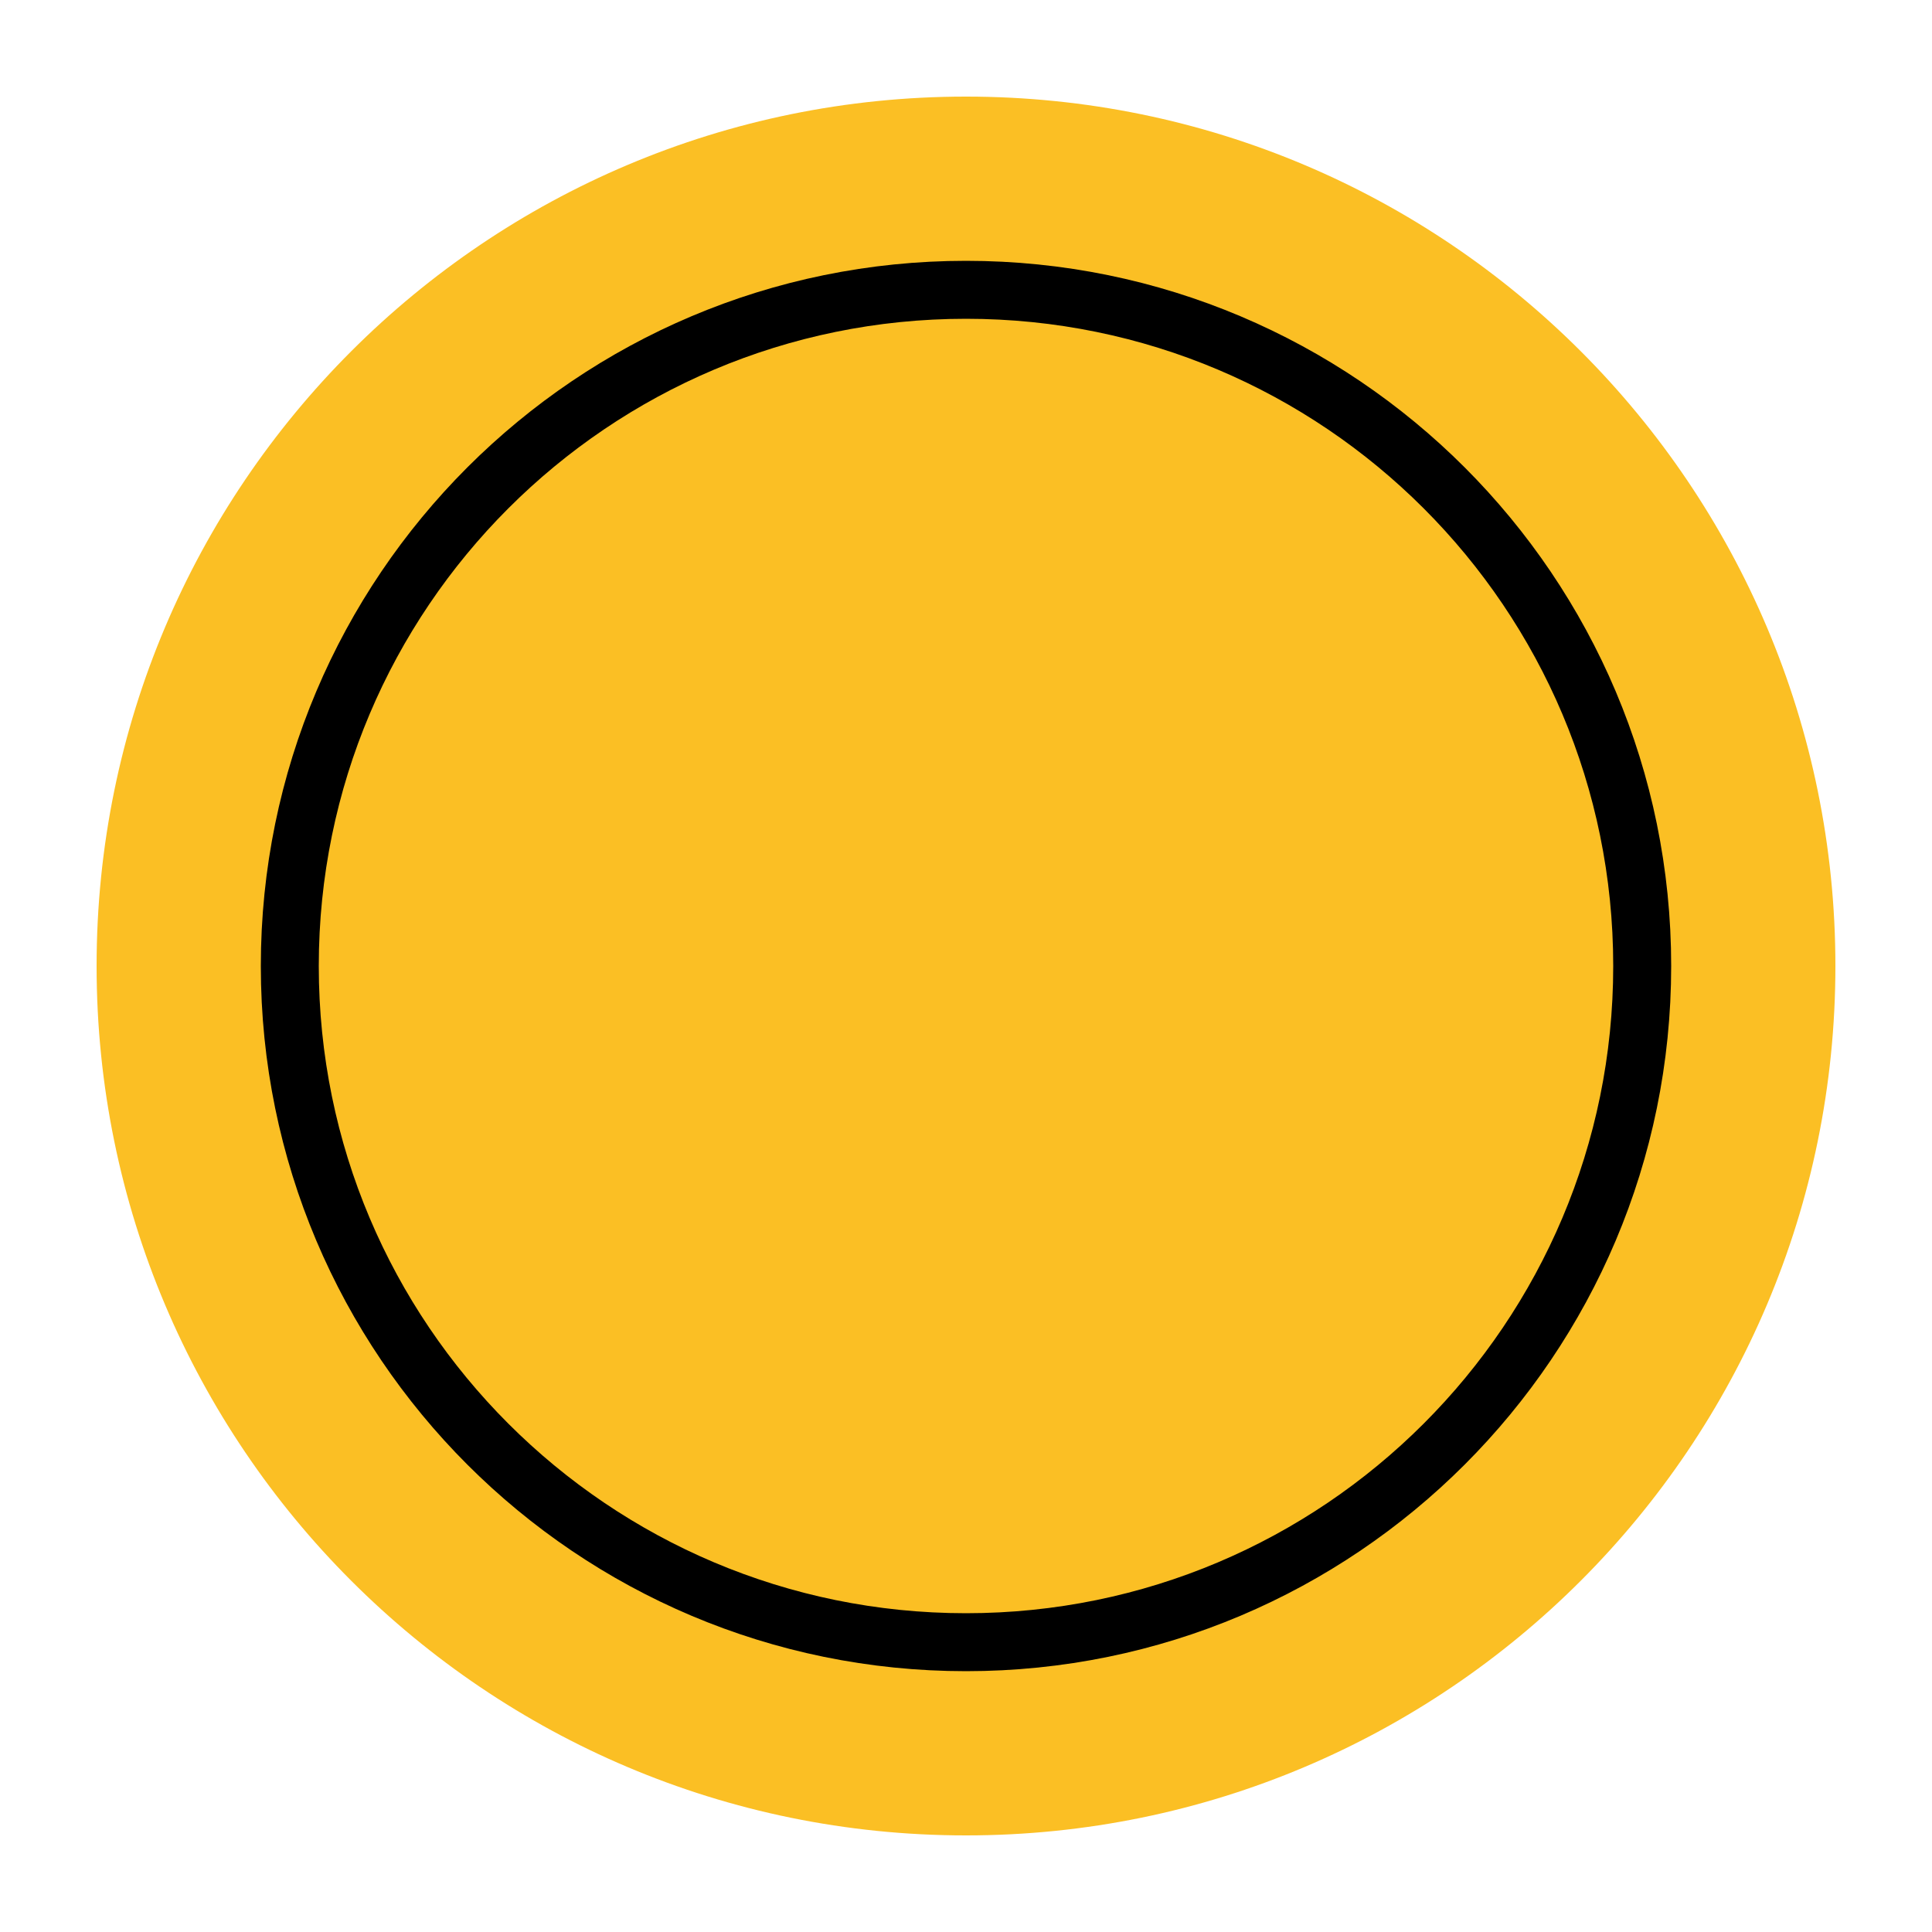
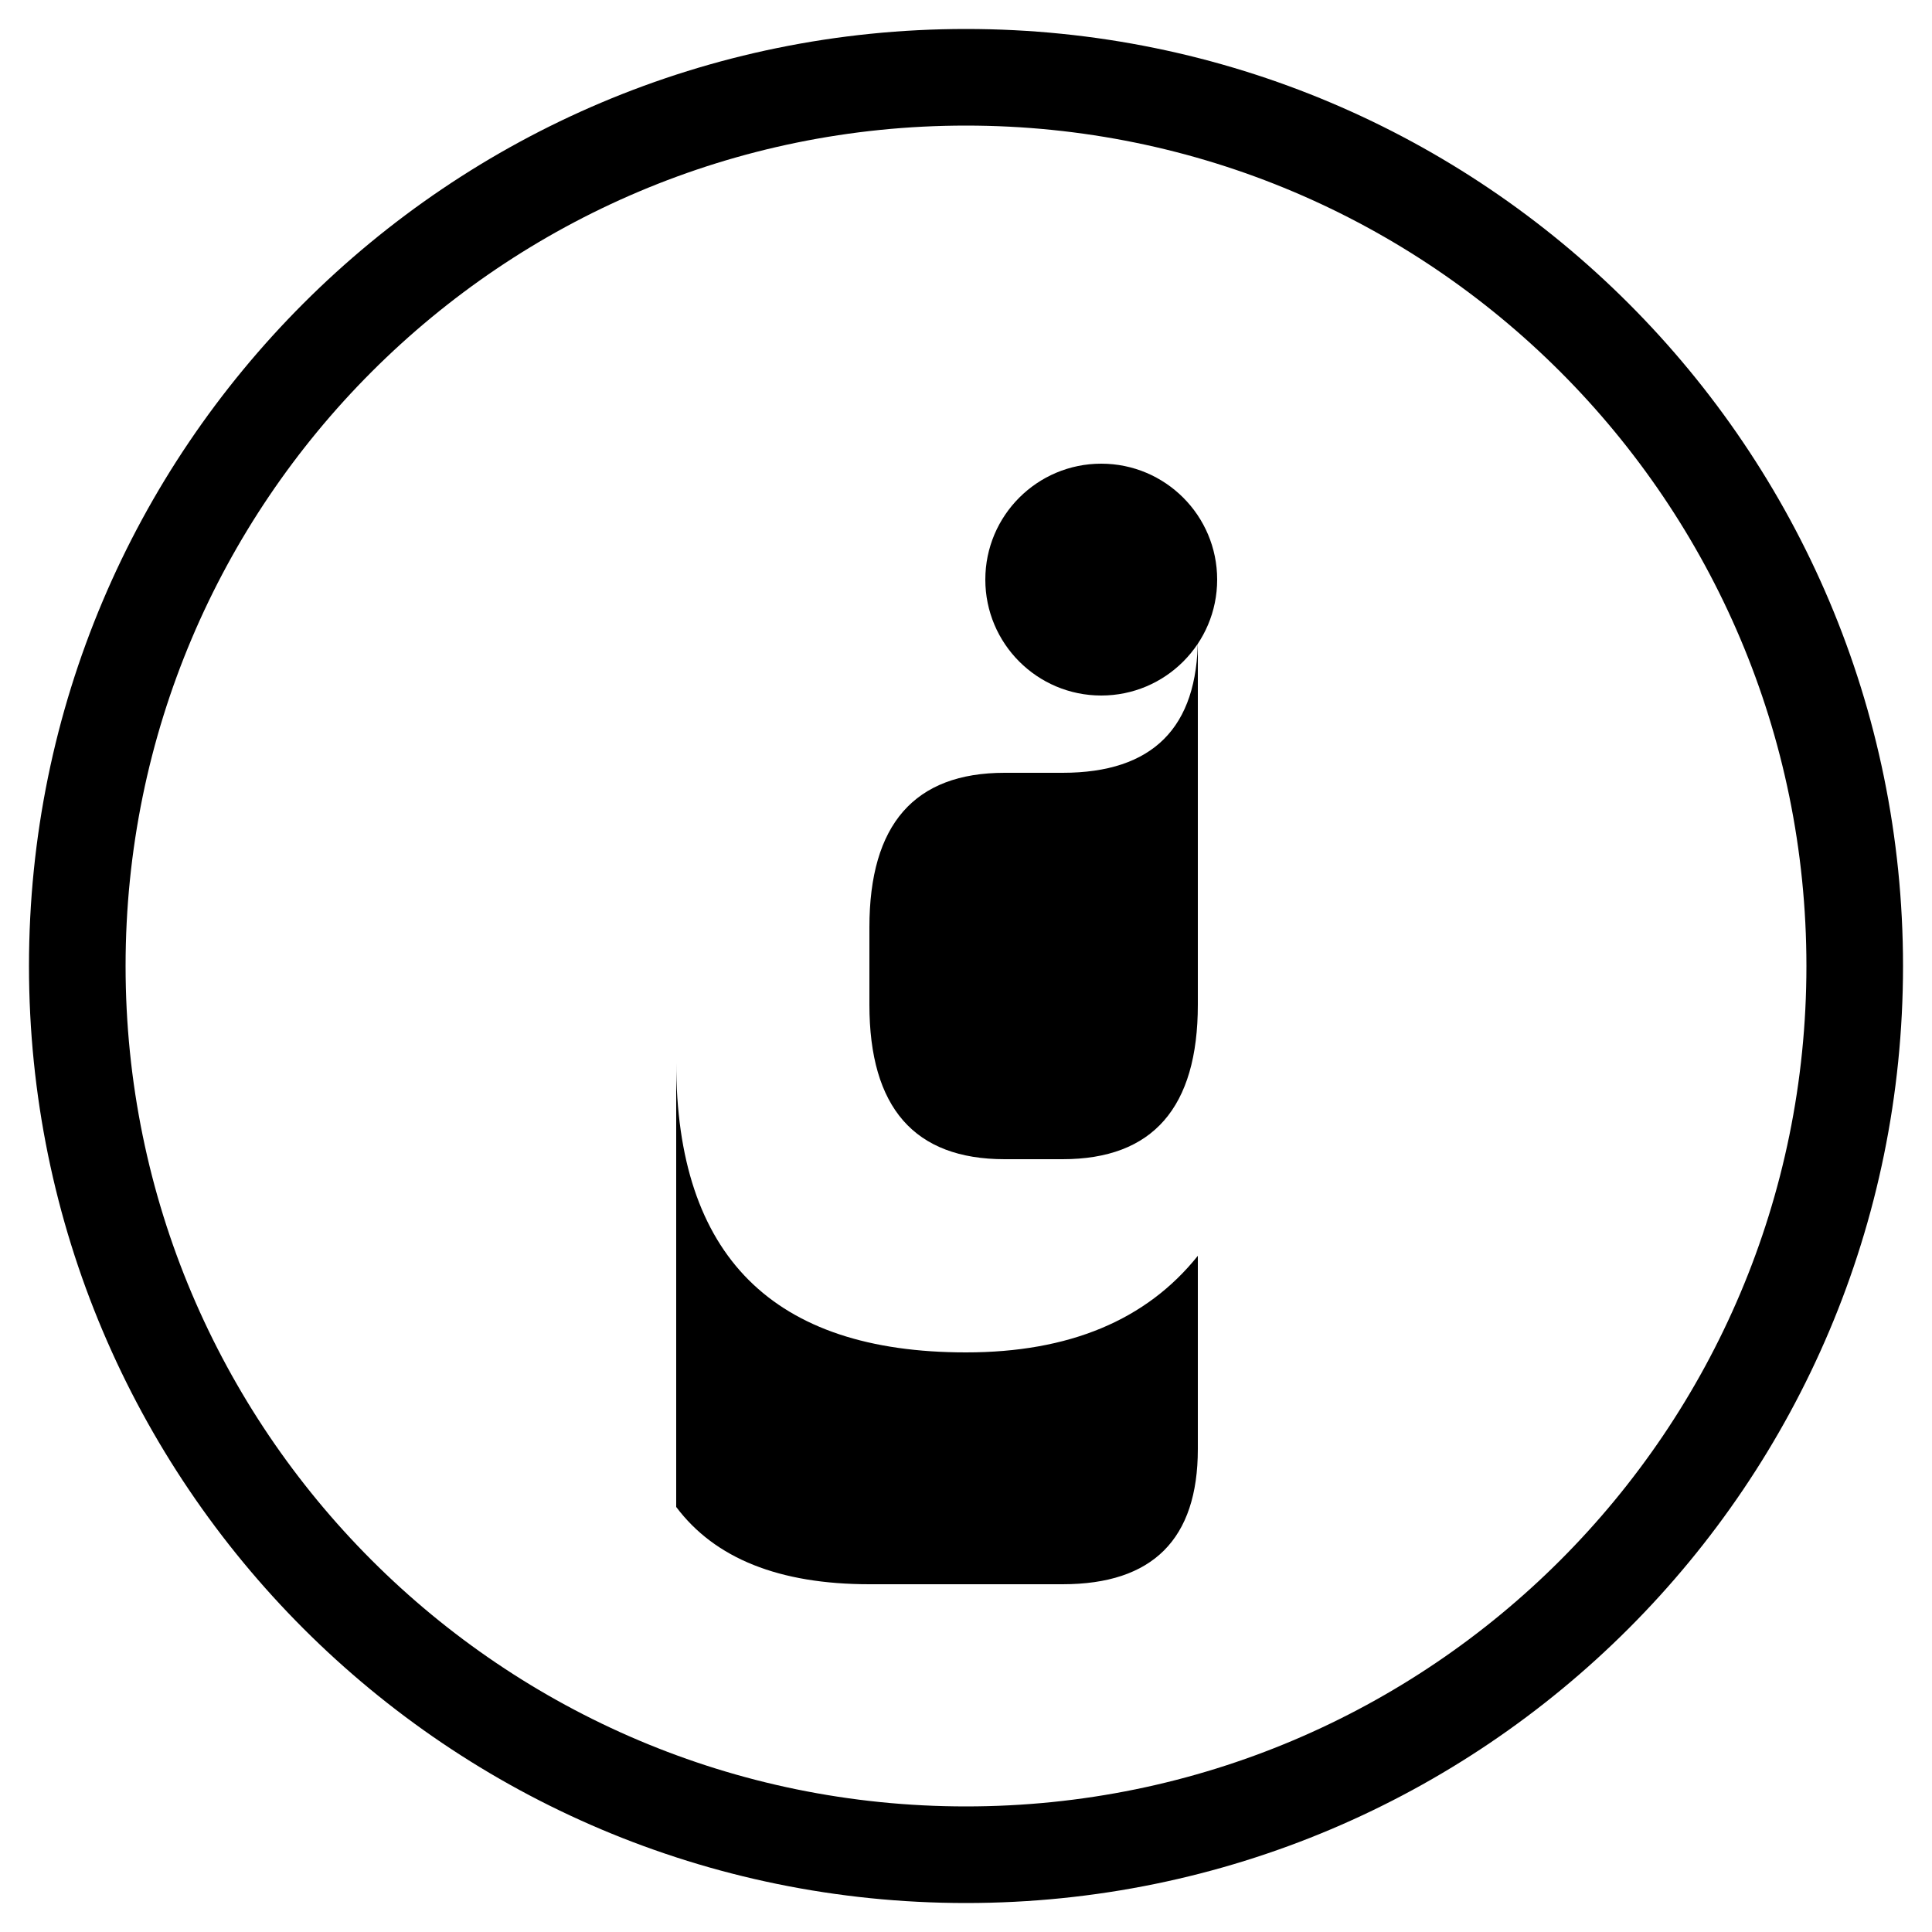
<svg xmlns="http://www.w3.org/2000/svg" viewBox="0 0 100 100">
-   <circle cx="50" cy="50" r="45" fill="#fbbf24" />
-   <circle cx="50" cy="50" r="35" fill="none" stroke="#000" stroke-width="3" />
+   <circle cx="50" cy="50" r="46" fill="none" stroke="#000" stroke-width="5" />
+   <g transform="translate(25, 20)">
+     <path d="M10 5 L10 35 Q10 50 25 50 Q33 50 37 45 L37 55 Q37 62 30 62 L20 62 Q13 62 10 58 L10 5 Z" fill="#000" />
+     <path d="M37 5 L37 32 Q37 40 30 40 L27 40 Q20 40 20 32 L20 28 Q20 20 27 20 L30 20 Q37 20 37 13 L37 5 Z" fill="#000" />
+     <circle cx="32" cy="10" r="6" fill="#000" />
+   </g>
</svg>
